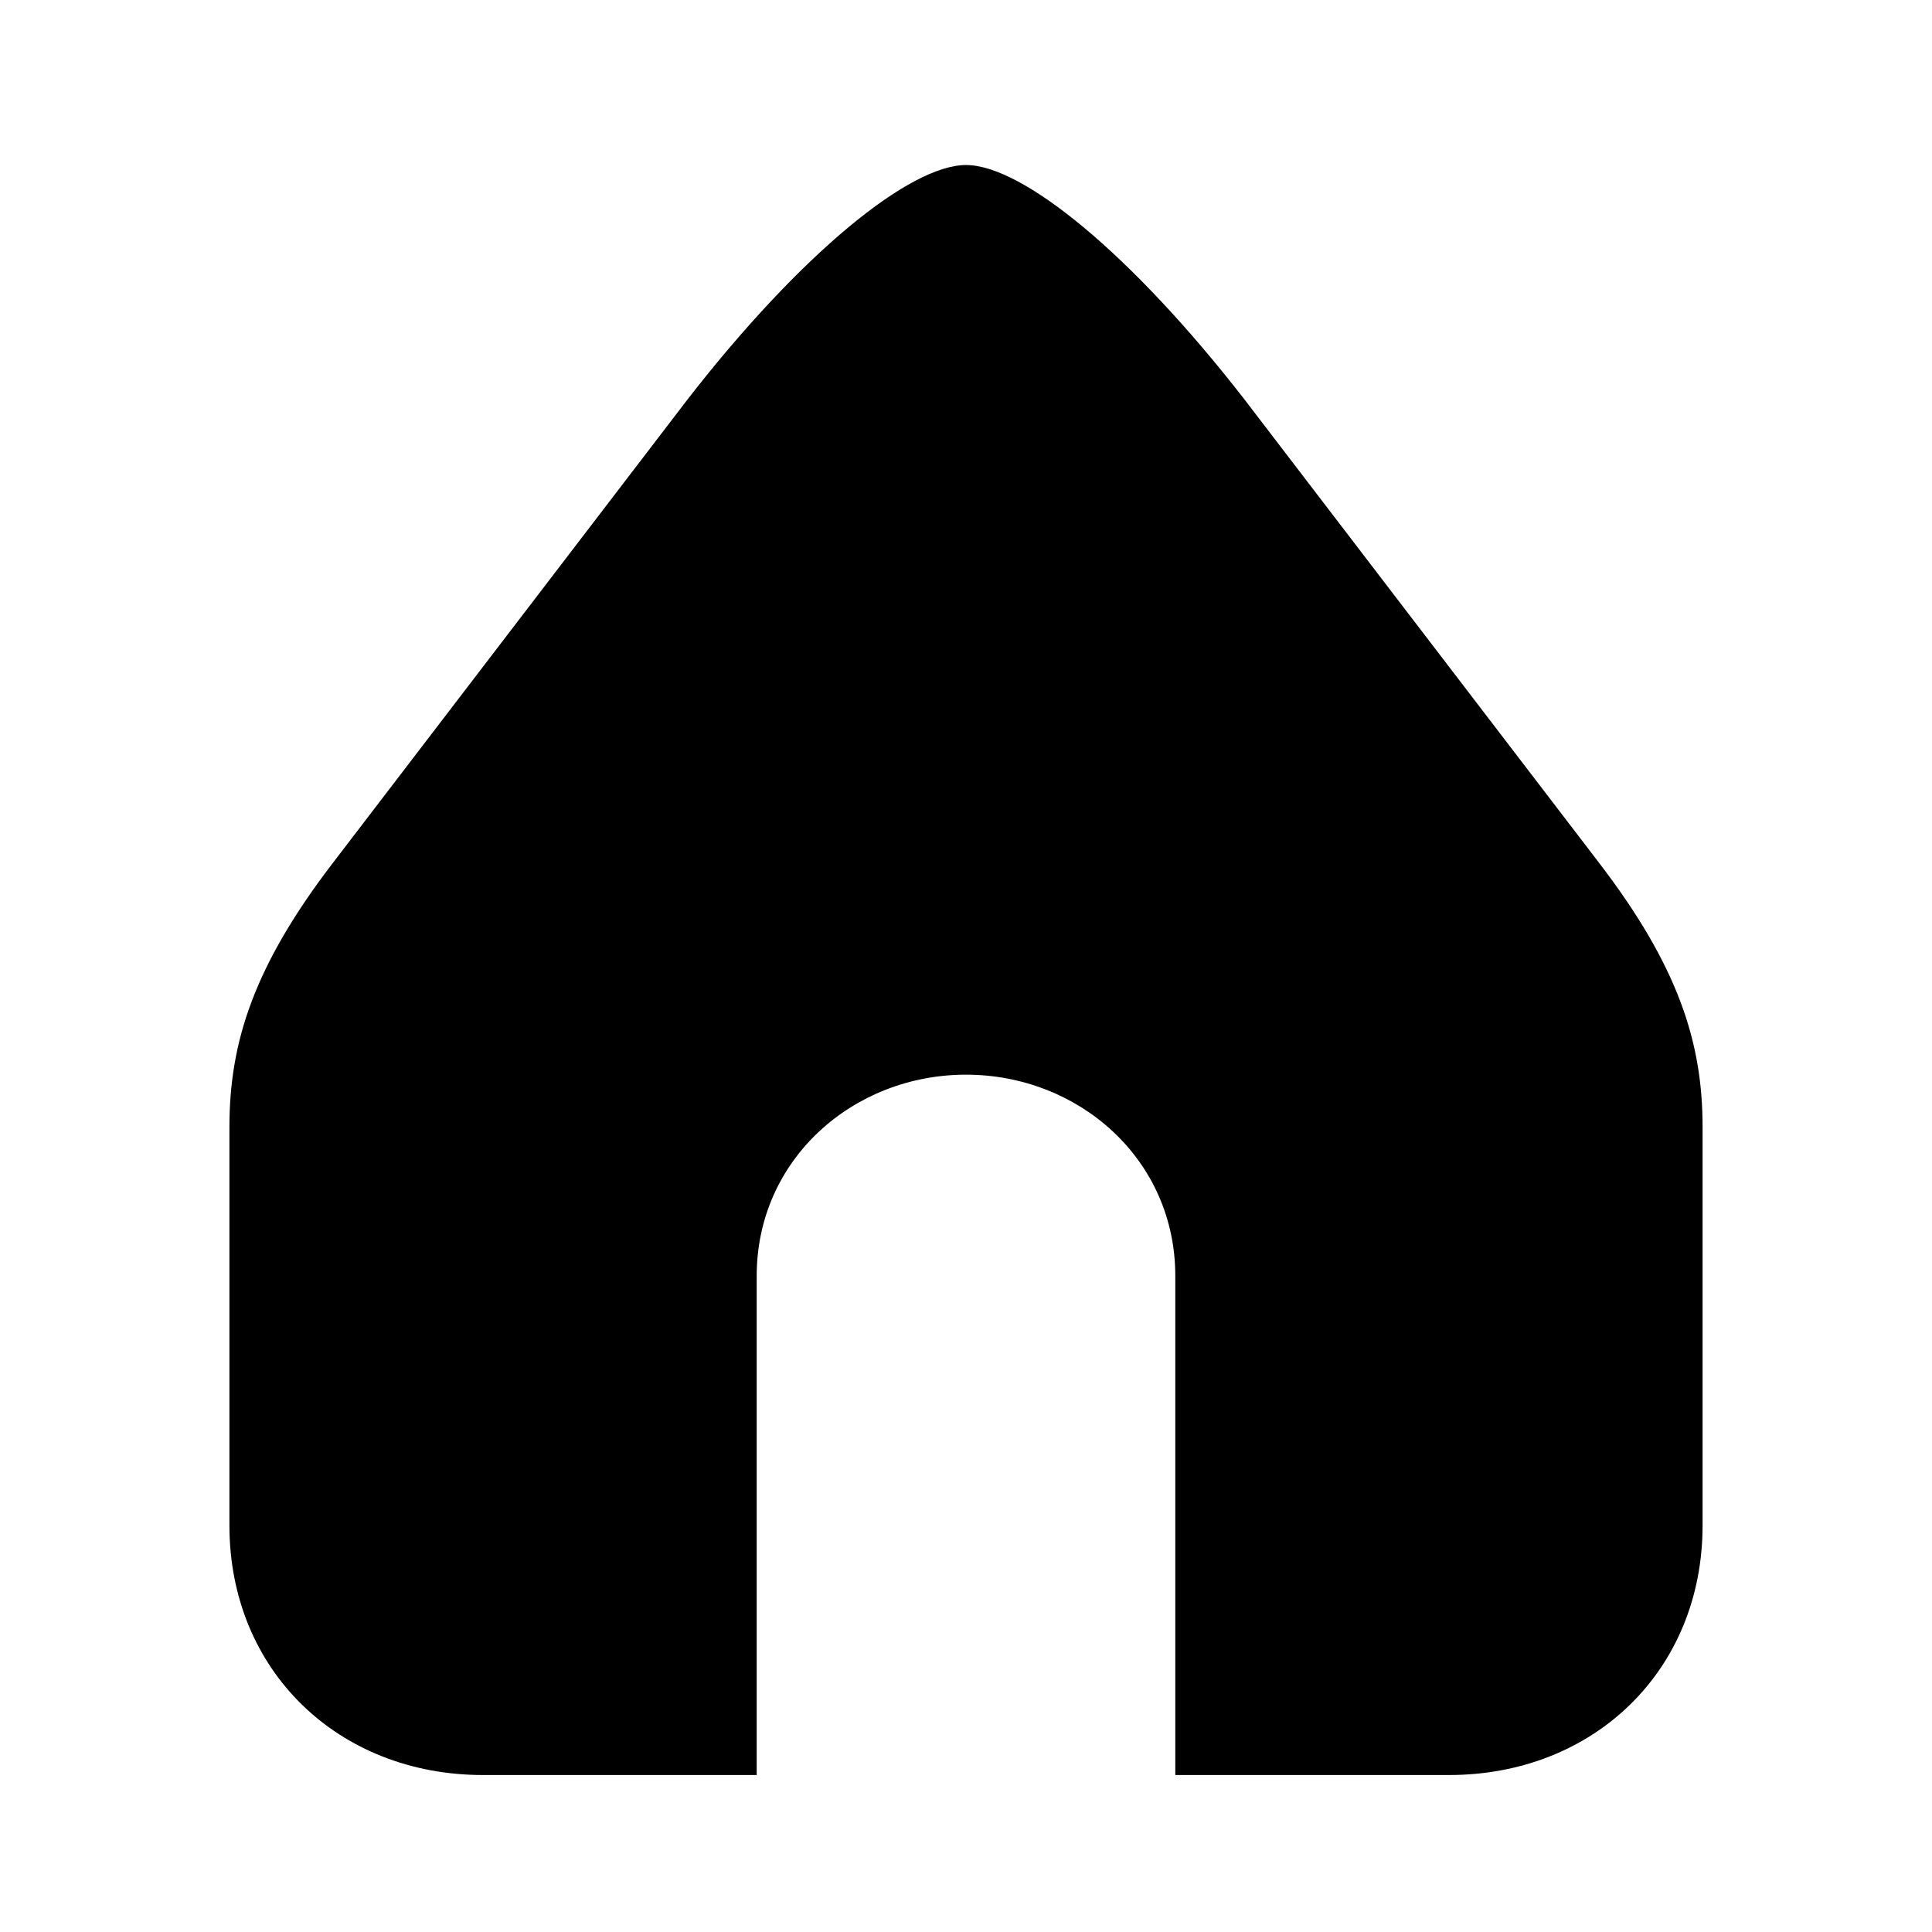
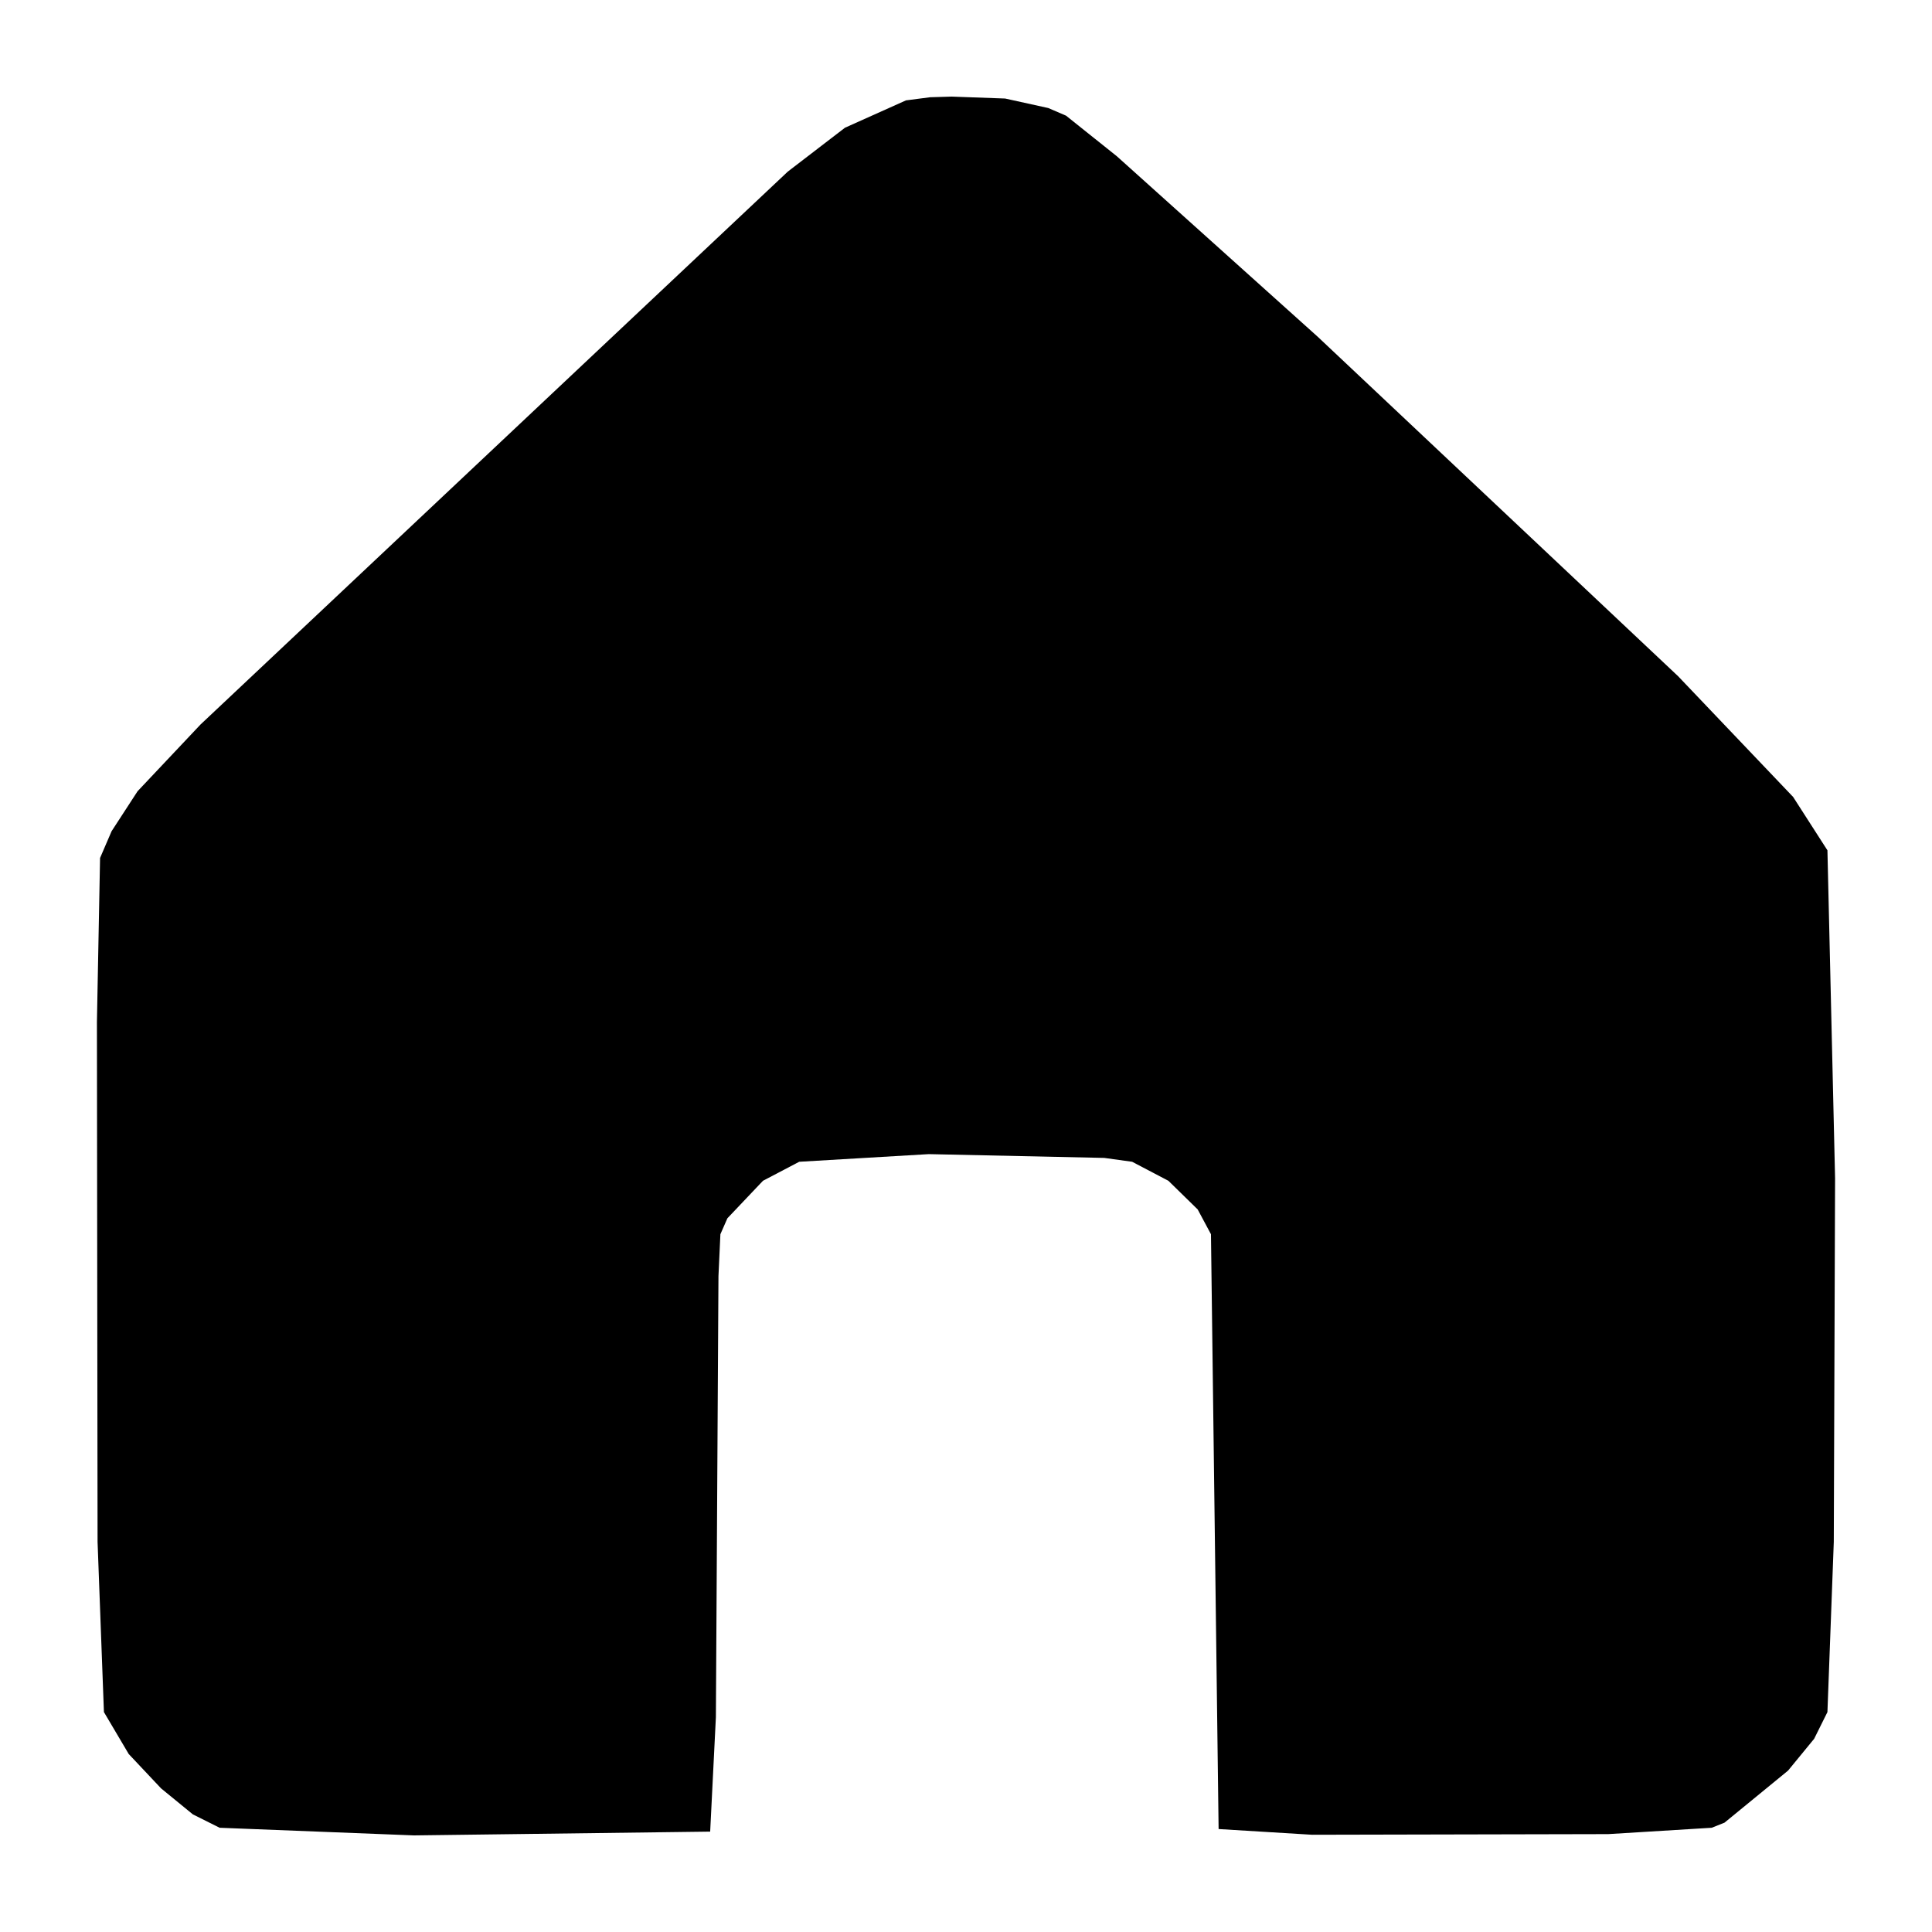
- <svg xmlns="http://www.w3.org/2000/svg" viewBox="0 0 24 24" fill="currentColor" aria-hidden="true">
-   <path d="M12 2.05C12.7 2.05 14.05 3.15 15.45 4.95L19.85 10.7C20.85 12 21.15 12.95 21.15 14V18.95C21.15 20.75 19.8 22.05 18 22.05H14.6V15.85C14.6 14.4 13.4 13.35 12 13.35C10.6 13.35 9.4 14.4 9.4 15.85V22.05H6C4.2 22.05 2.85 20.75 2.85 18.95V14C2.85 12.95 3.15 12 4.15 10.7L8.55 4.95C9.95 3.15 11.3 2.05 12 2.05Z" />
+ <svg xmlns="http://www.w3.org/2000/svg" viewBox="0 0 24 24" fill="currentColor">
+   <path fill-rule="evenodd" d="M11.822 1.2L12.486 1.224L13.022 1.342L13.243 1.437L13.875 1.942L16.37 4.184L20.846 8.4L22.275 9.9L22.701 10.563L22.796 14.637L22.78 19.153L22.701 21.268L22.536 21.6L22.212 21.995L21.422 22.642L21.264 22.705L19.978 22.784L16.299 22.792L15.138 22.721L15.043 15.332L14.878 15.024L14.514 14.668L14.064 14.432L13.717 14.384L11.538 14.337L9.928 14.432L9.478 14.668L9.036 15.134L8.949 15.332L8.925 15.853L8.893 21.332L8.822 22.753L5.143 22.8L2.728 22.705L2.396 22.539L2.001 22.216L1.599 21.789L1.291 21.268L1.212 19.153L1.204 12.695L1.243 10.658L1.386 10.326L1.709 9.829L2.491 9.0L9.786 2.132L10.496 1.587L11.254 1.247L11.554 1.208Z" />
</svg>
